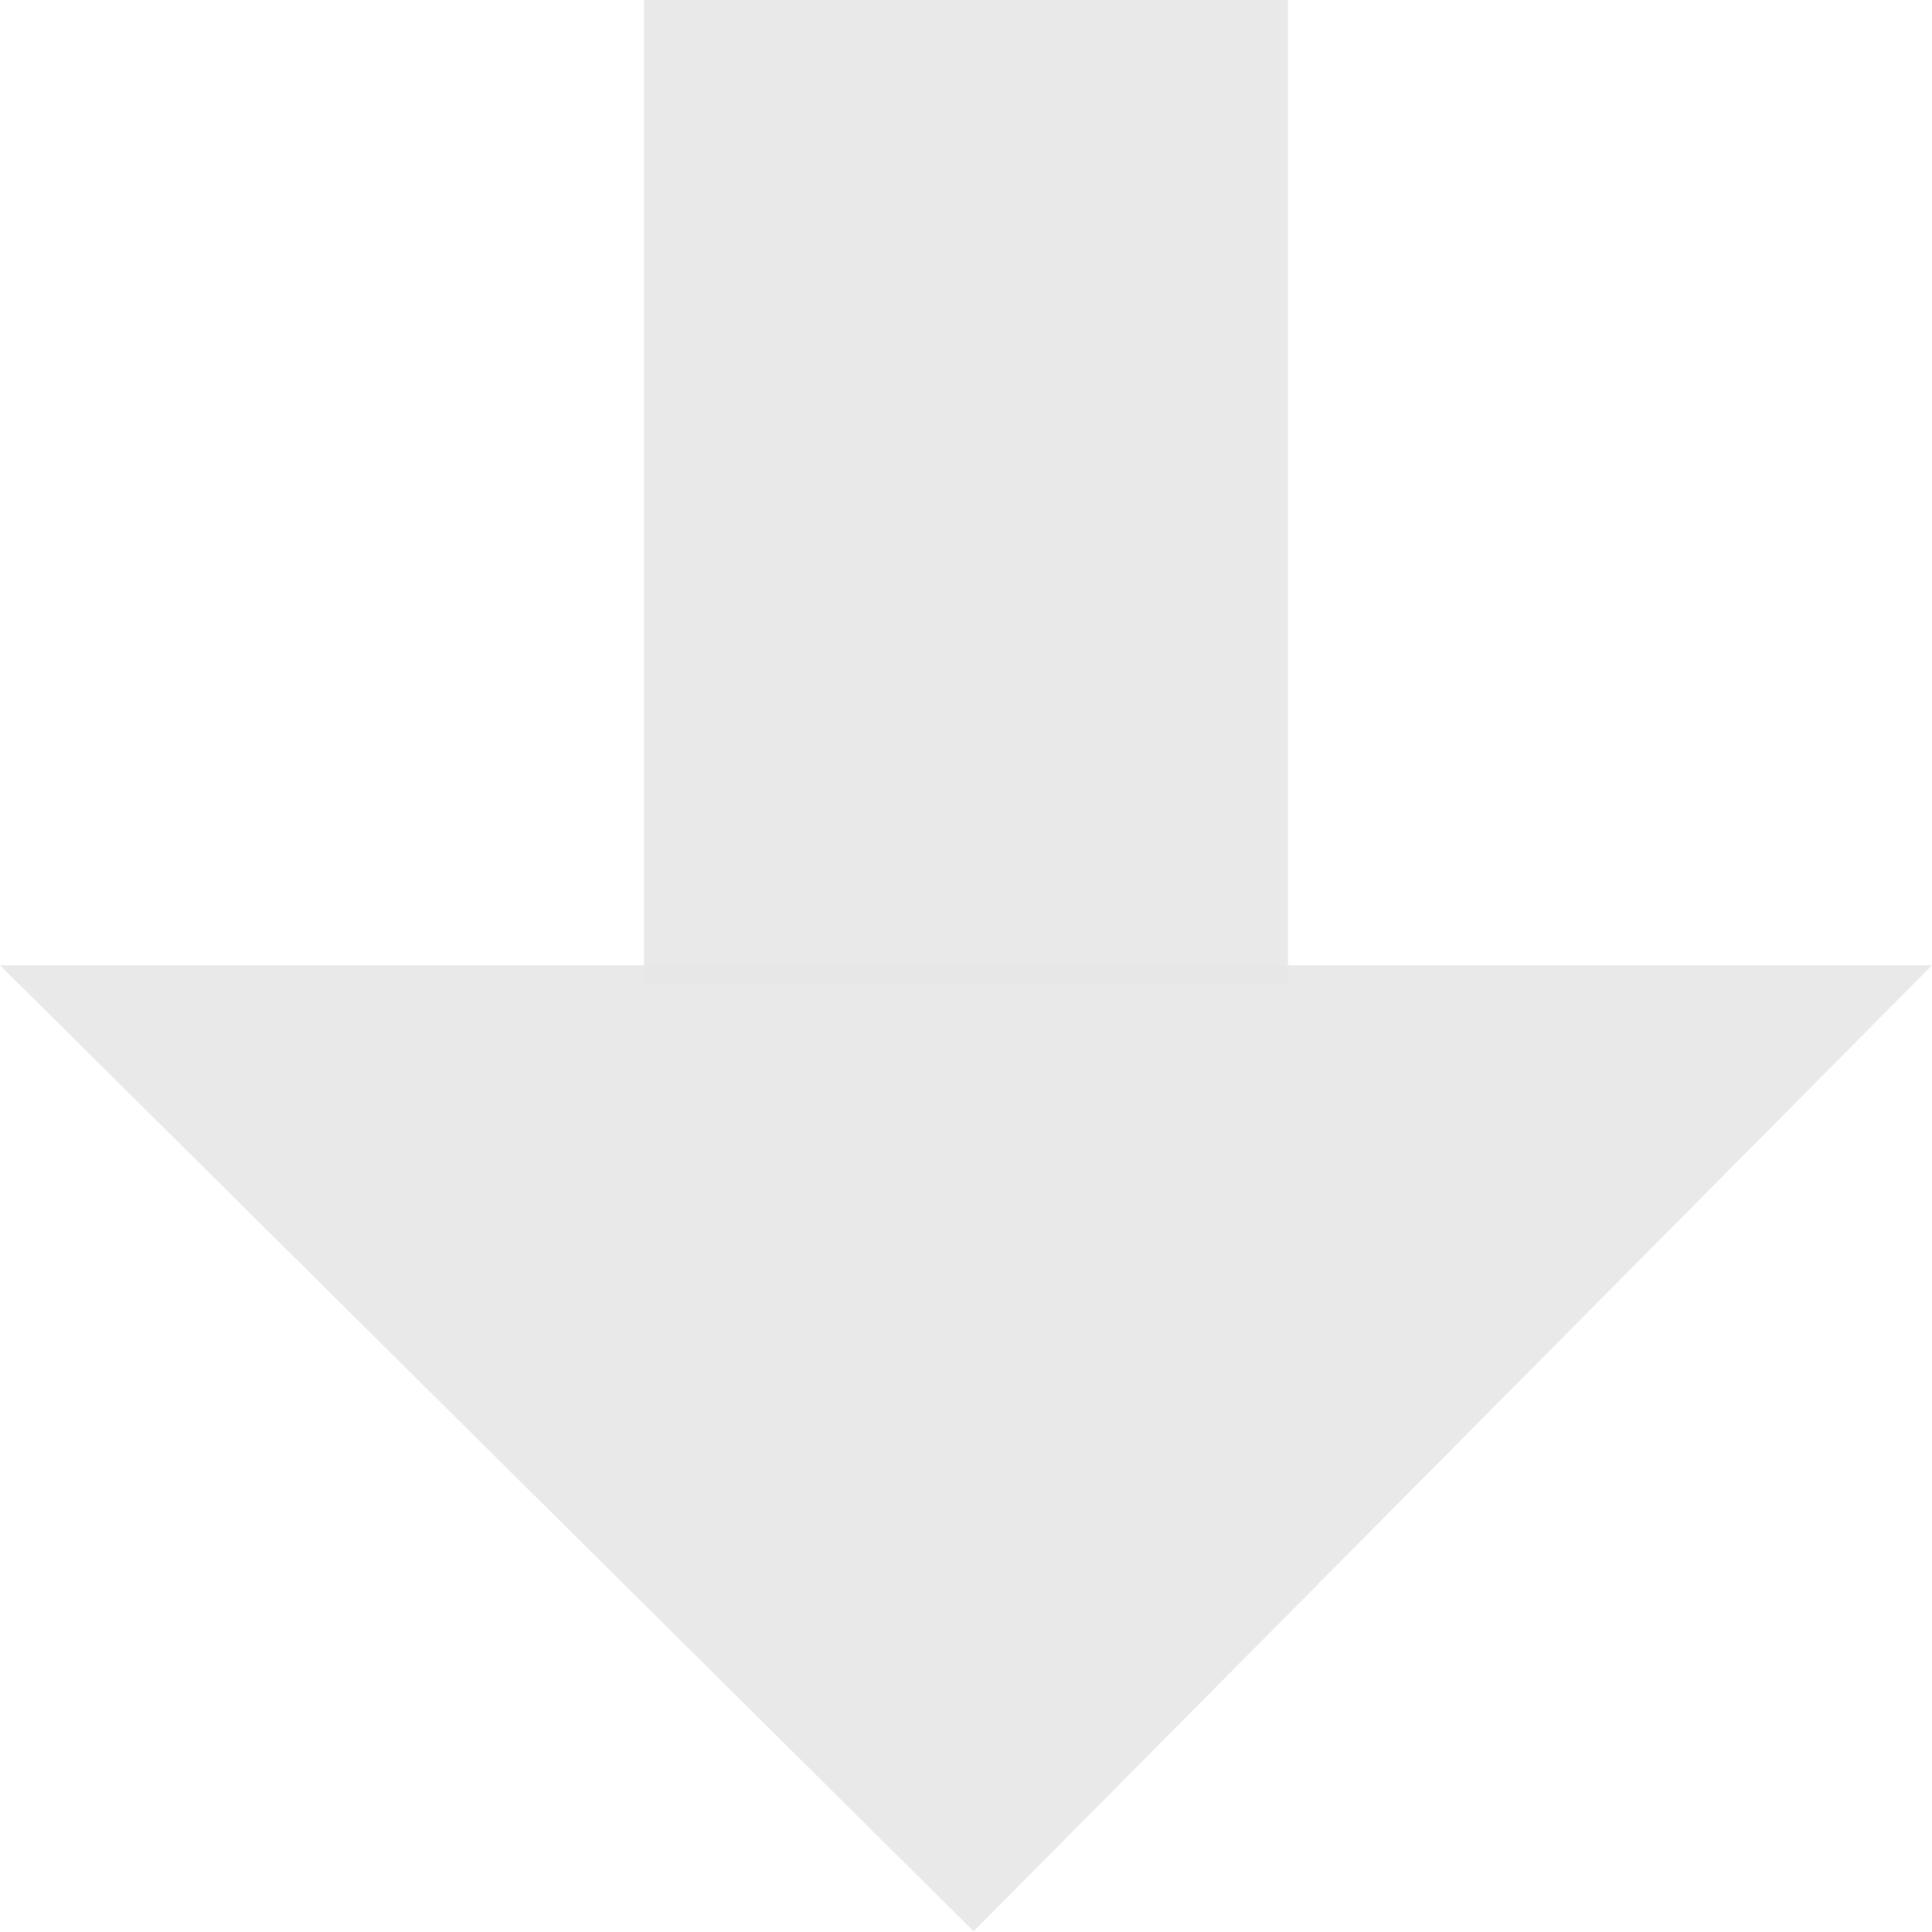
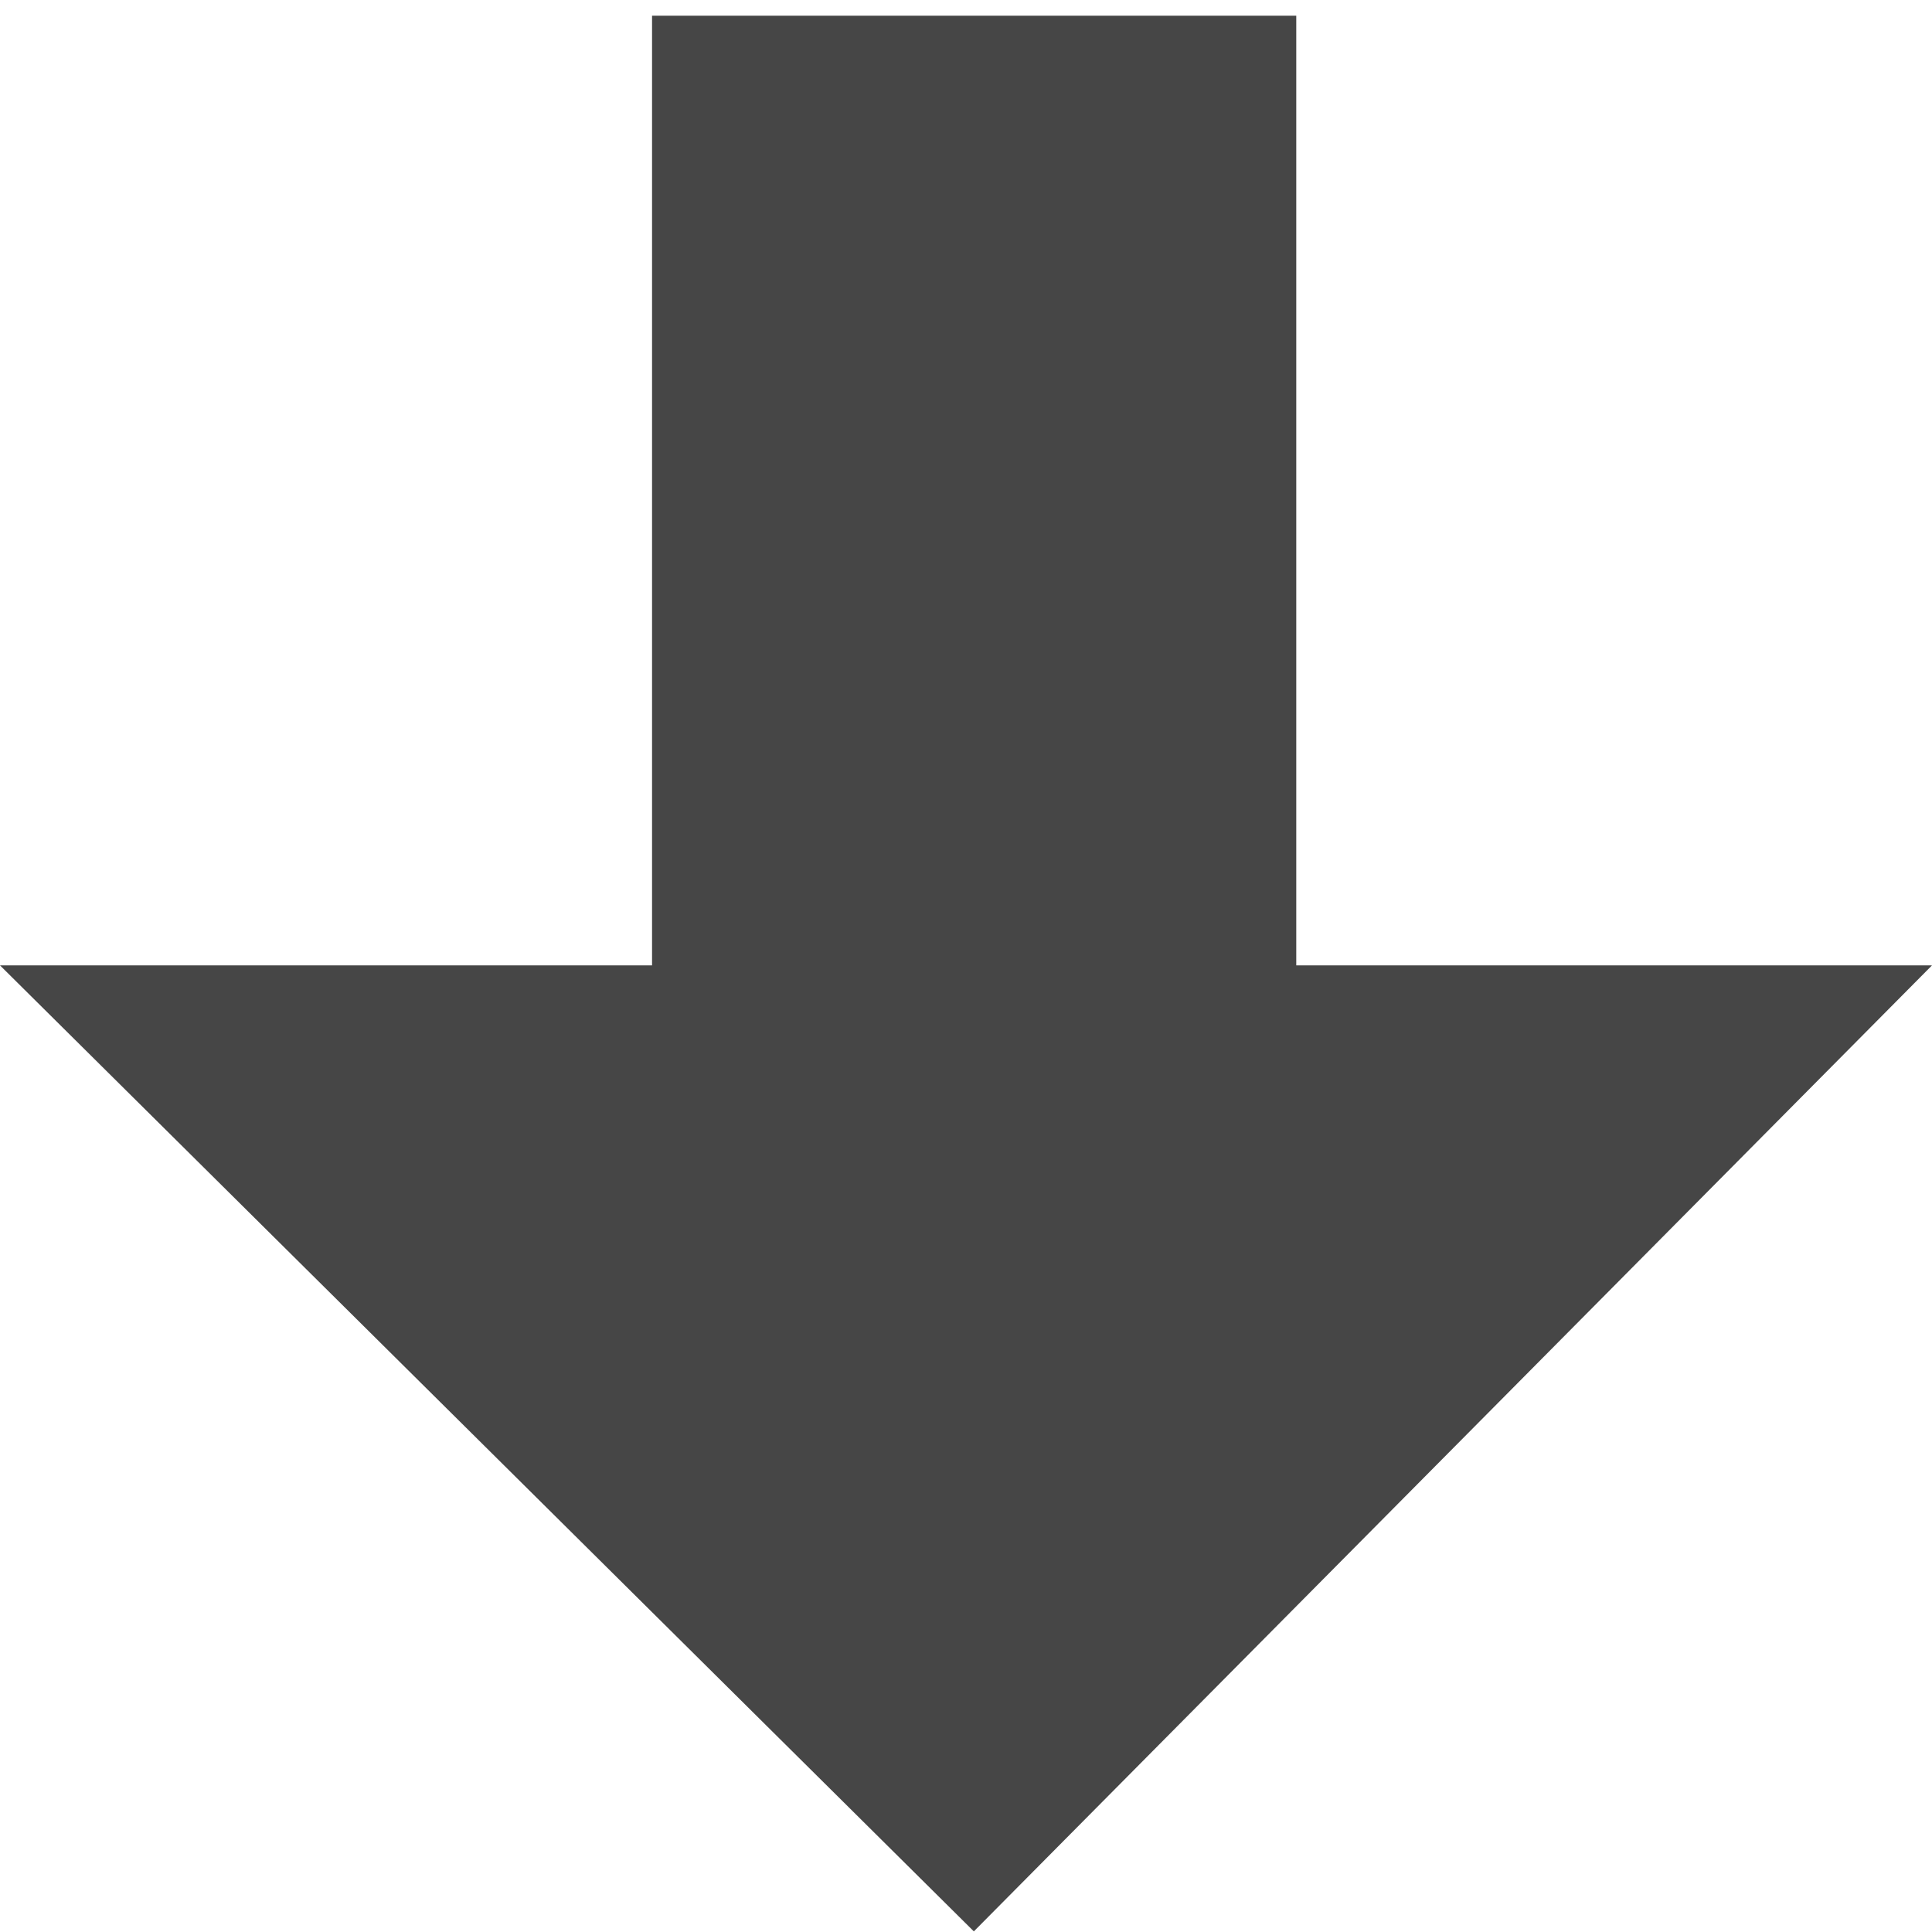
- <svg xmlns="http://www.w3.org/2000/svg" height="100%" width="100%" version="1.1" viewBox="0 0 100 100">
-   <g transform="matrix(0,1,-1,0,1052.362,-6.0249294e-5)">
-     <g fill-opacity="0.906" fill-rule="nonzero" transform="matrix(0,1,-1,0,1052.362,952.3622)" fill="#e6e6e6">
-       <path d="m100,1002.4-100,0,49.604-50z" />
-       <rect ry="0" height="51" width="33.333" y="1001.4" x="33.334" />
-     </g>
-   </g>
+ <svg xmlns="http://www.w3.org/2000/svg" id="svg2" height="100%" width="100%" version="1.1" viewBox="0 0 100 100">
+   <path id="path8" d="M33.75,0.812v49.156h-33.75l50.406,50,49.594-50h-32.906v-49.156h-33.344z" fill-opacity="0.906" fill-rule="nonzero" fill="#333" />
</svg>
